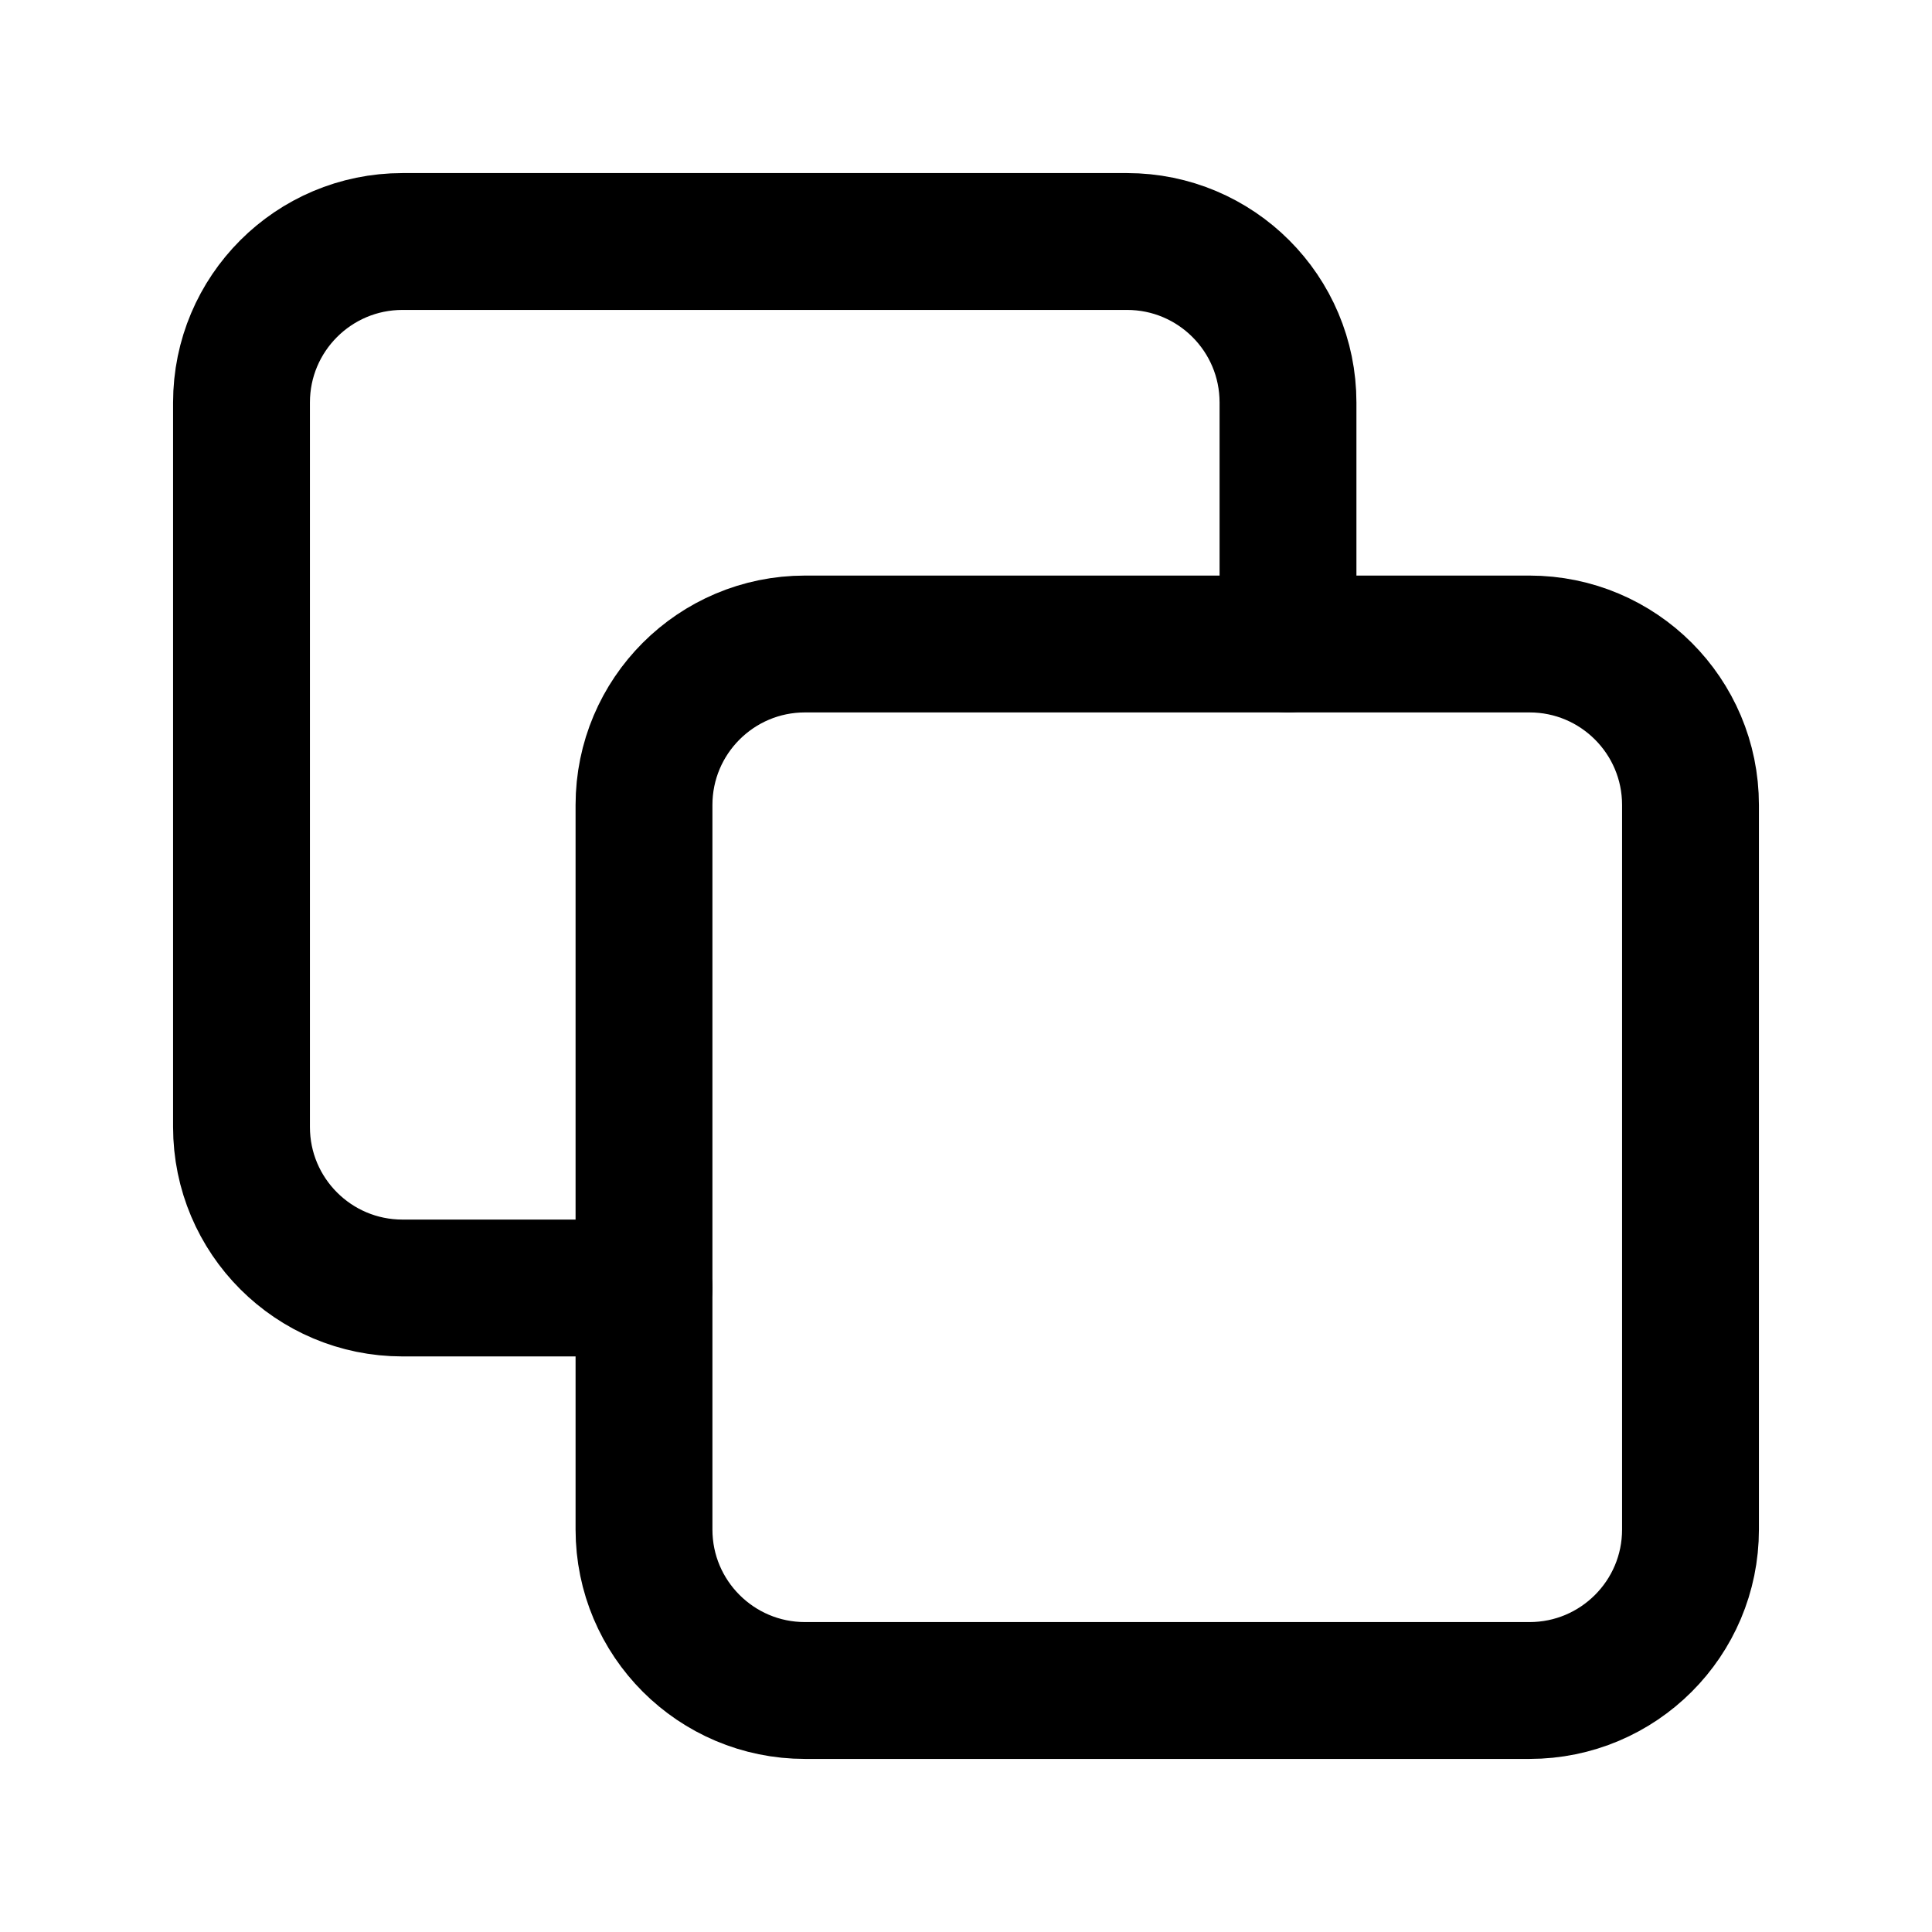
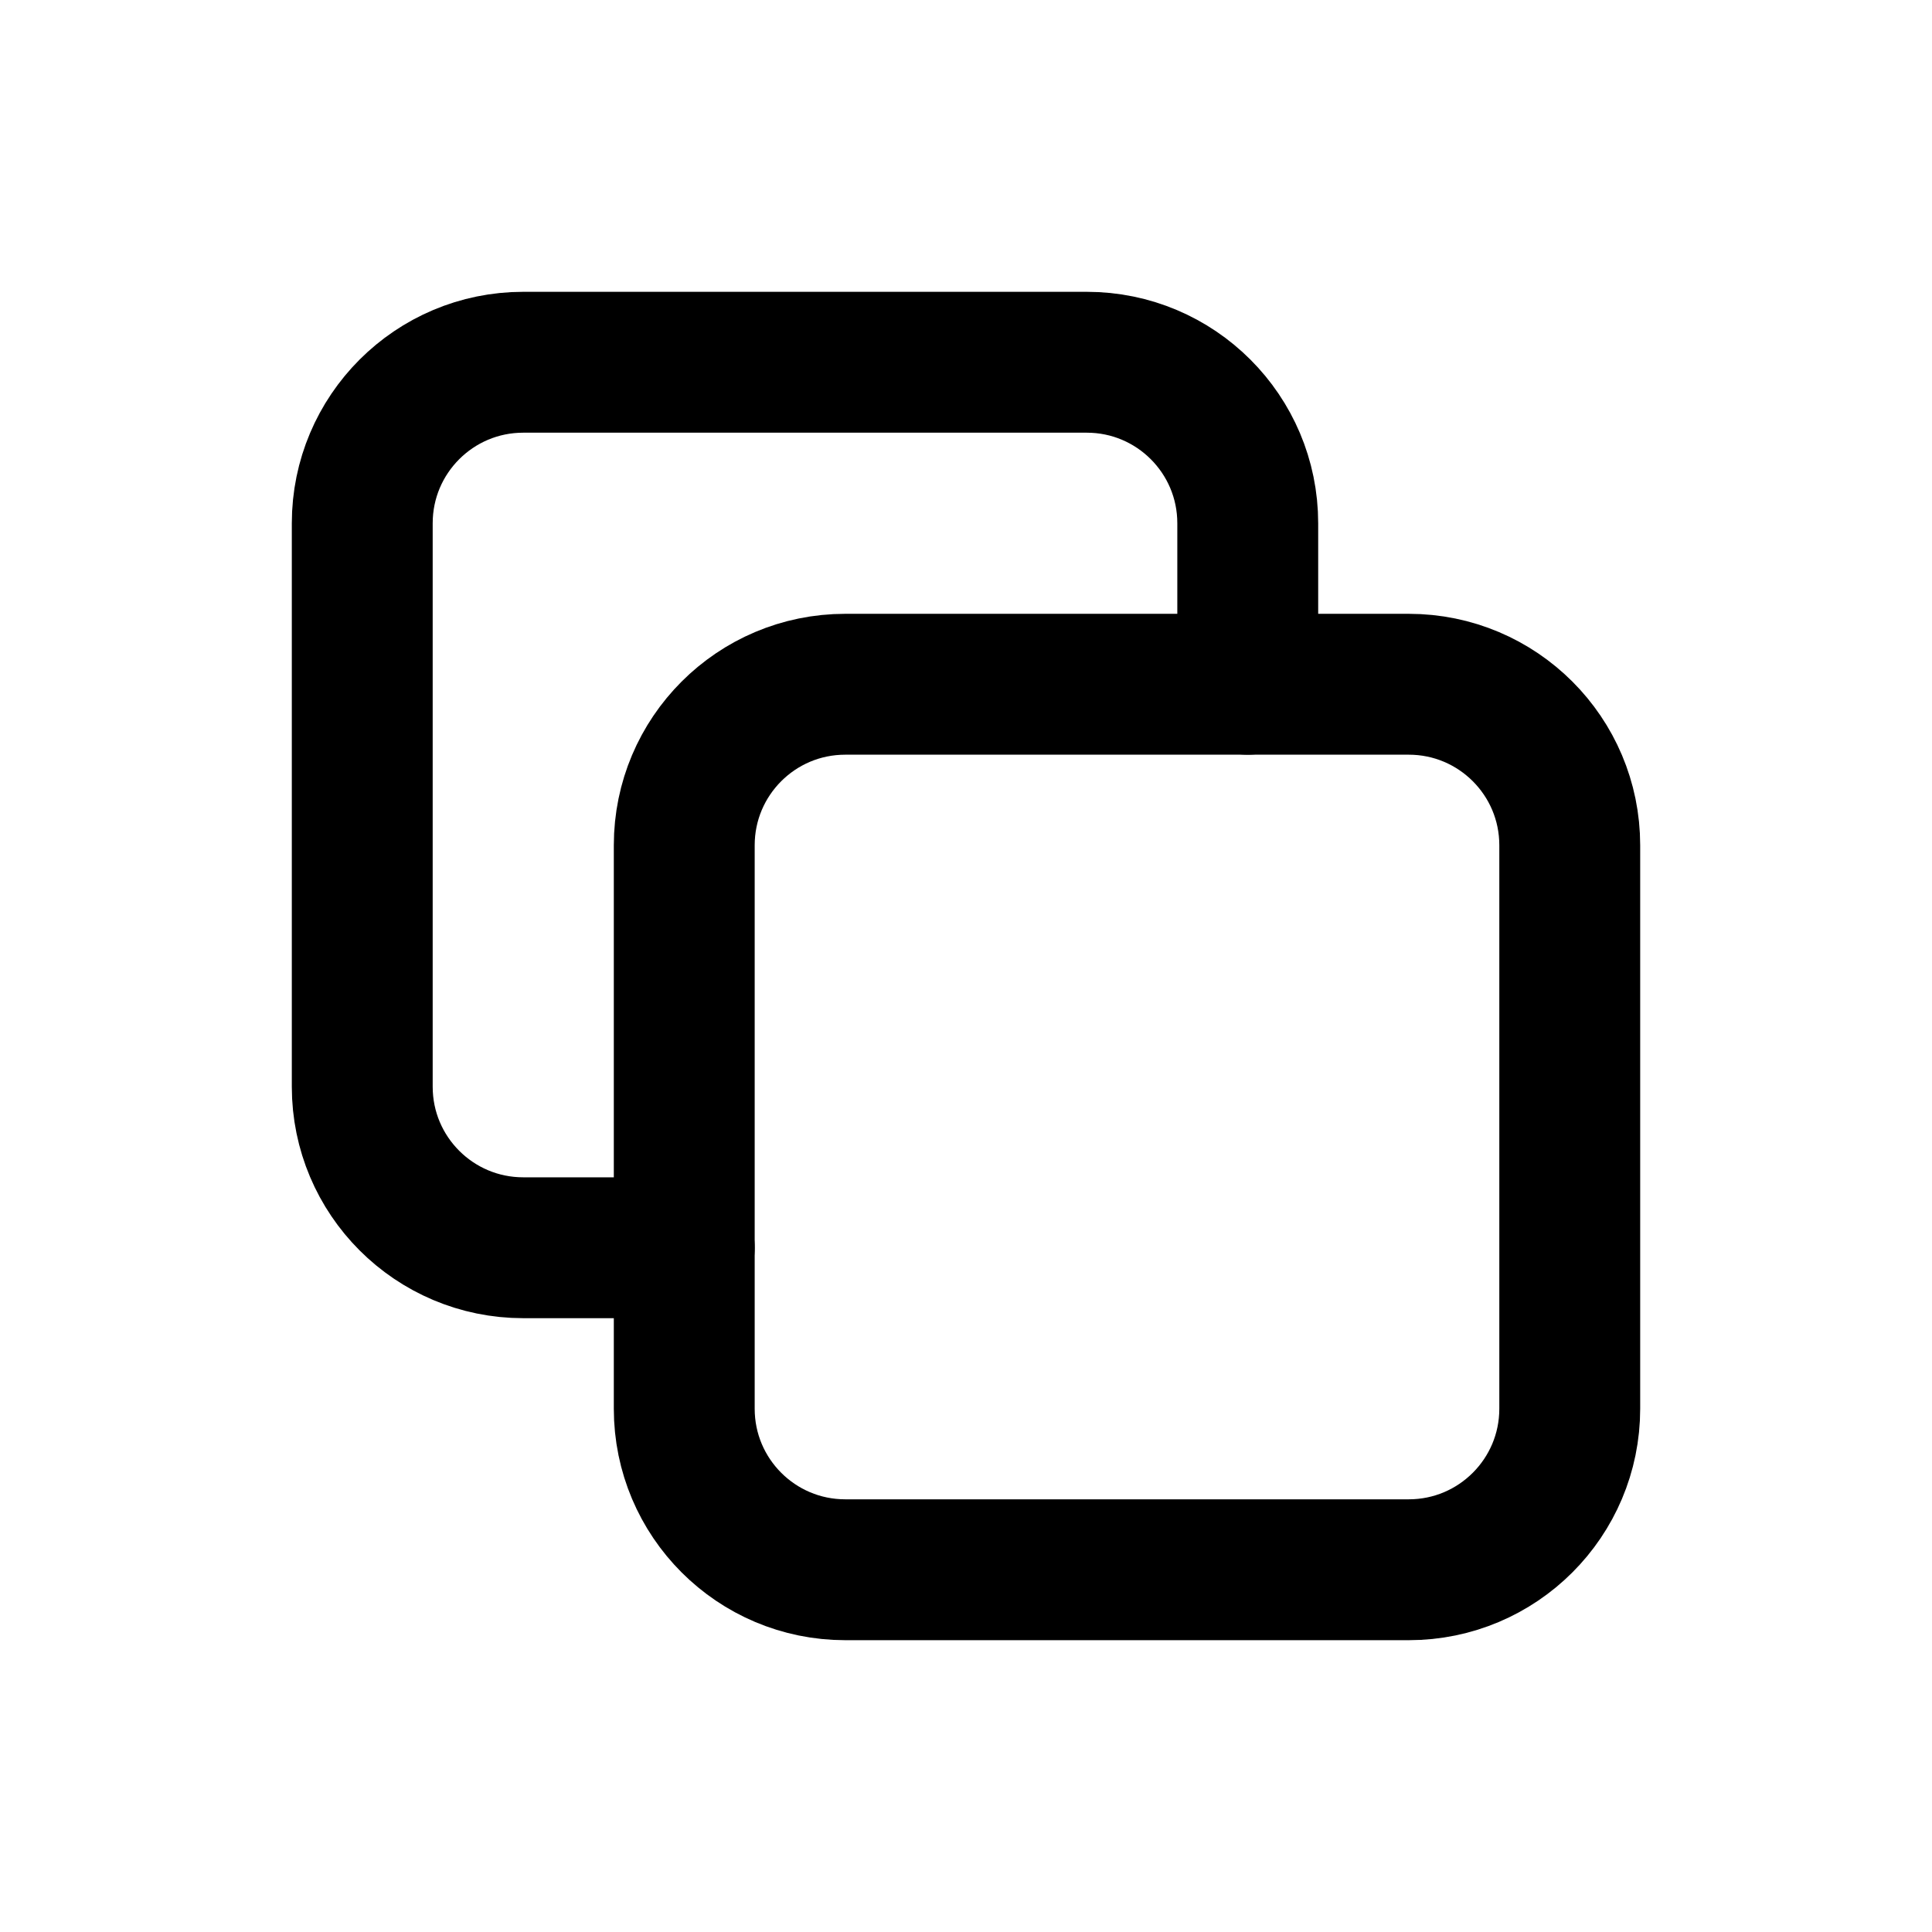
- <svg xmlns="http://www.w3.org/2000/svg" viewBox="0 0 24 24" fill="none" stroke="currentColor" stroke-width="1.7" stroke-linecap="round" stroke-linejoin="round">
-   <rect x="8" y="8" width="13" height="13" rx="2" />
-   <path d="M16 8V5a2 2 0 0 0-2-2H5a2 2 0 0 0-2 2v9a2 2 0 0 0 2 2h3" />
+ <svg xmlns="http://www.w3.org/2000/svg" viewBox="0 0 24 24" fill="none" stroke="currentColor" stroke-width="1.75" stroke-linecap="round" stroke-linejoin="round">
+   <rect x="8.5" y="8.5" width="11" height="11" rx="2" />
+   <path d="M15.5 8.5v-2a2 2 0 0 0-2-2h-7a2 2 0 0 0-2 2v7a2 2 0 0 0 2 2h2" />
</svg>
